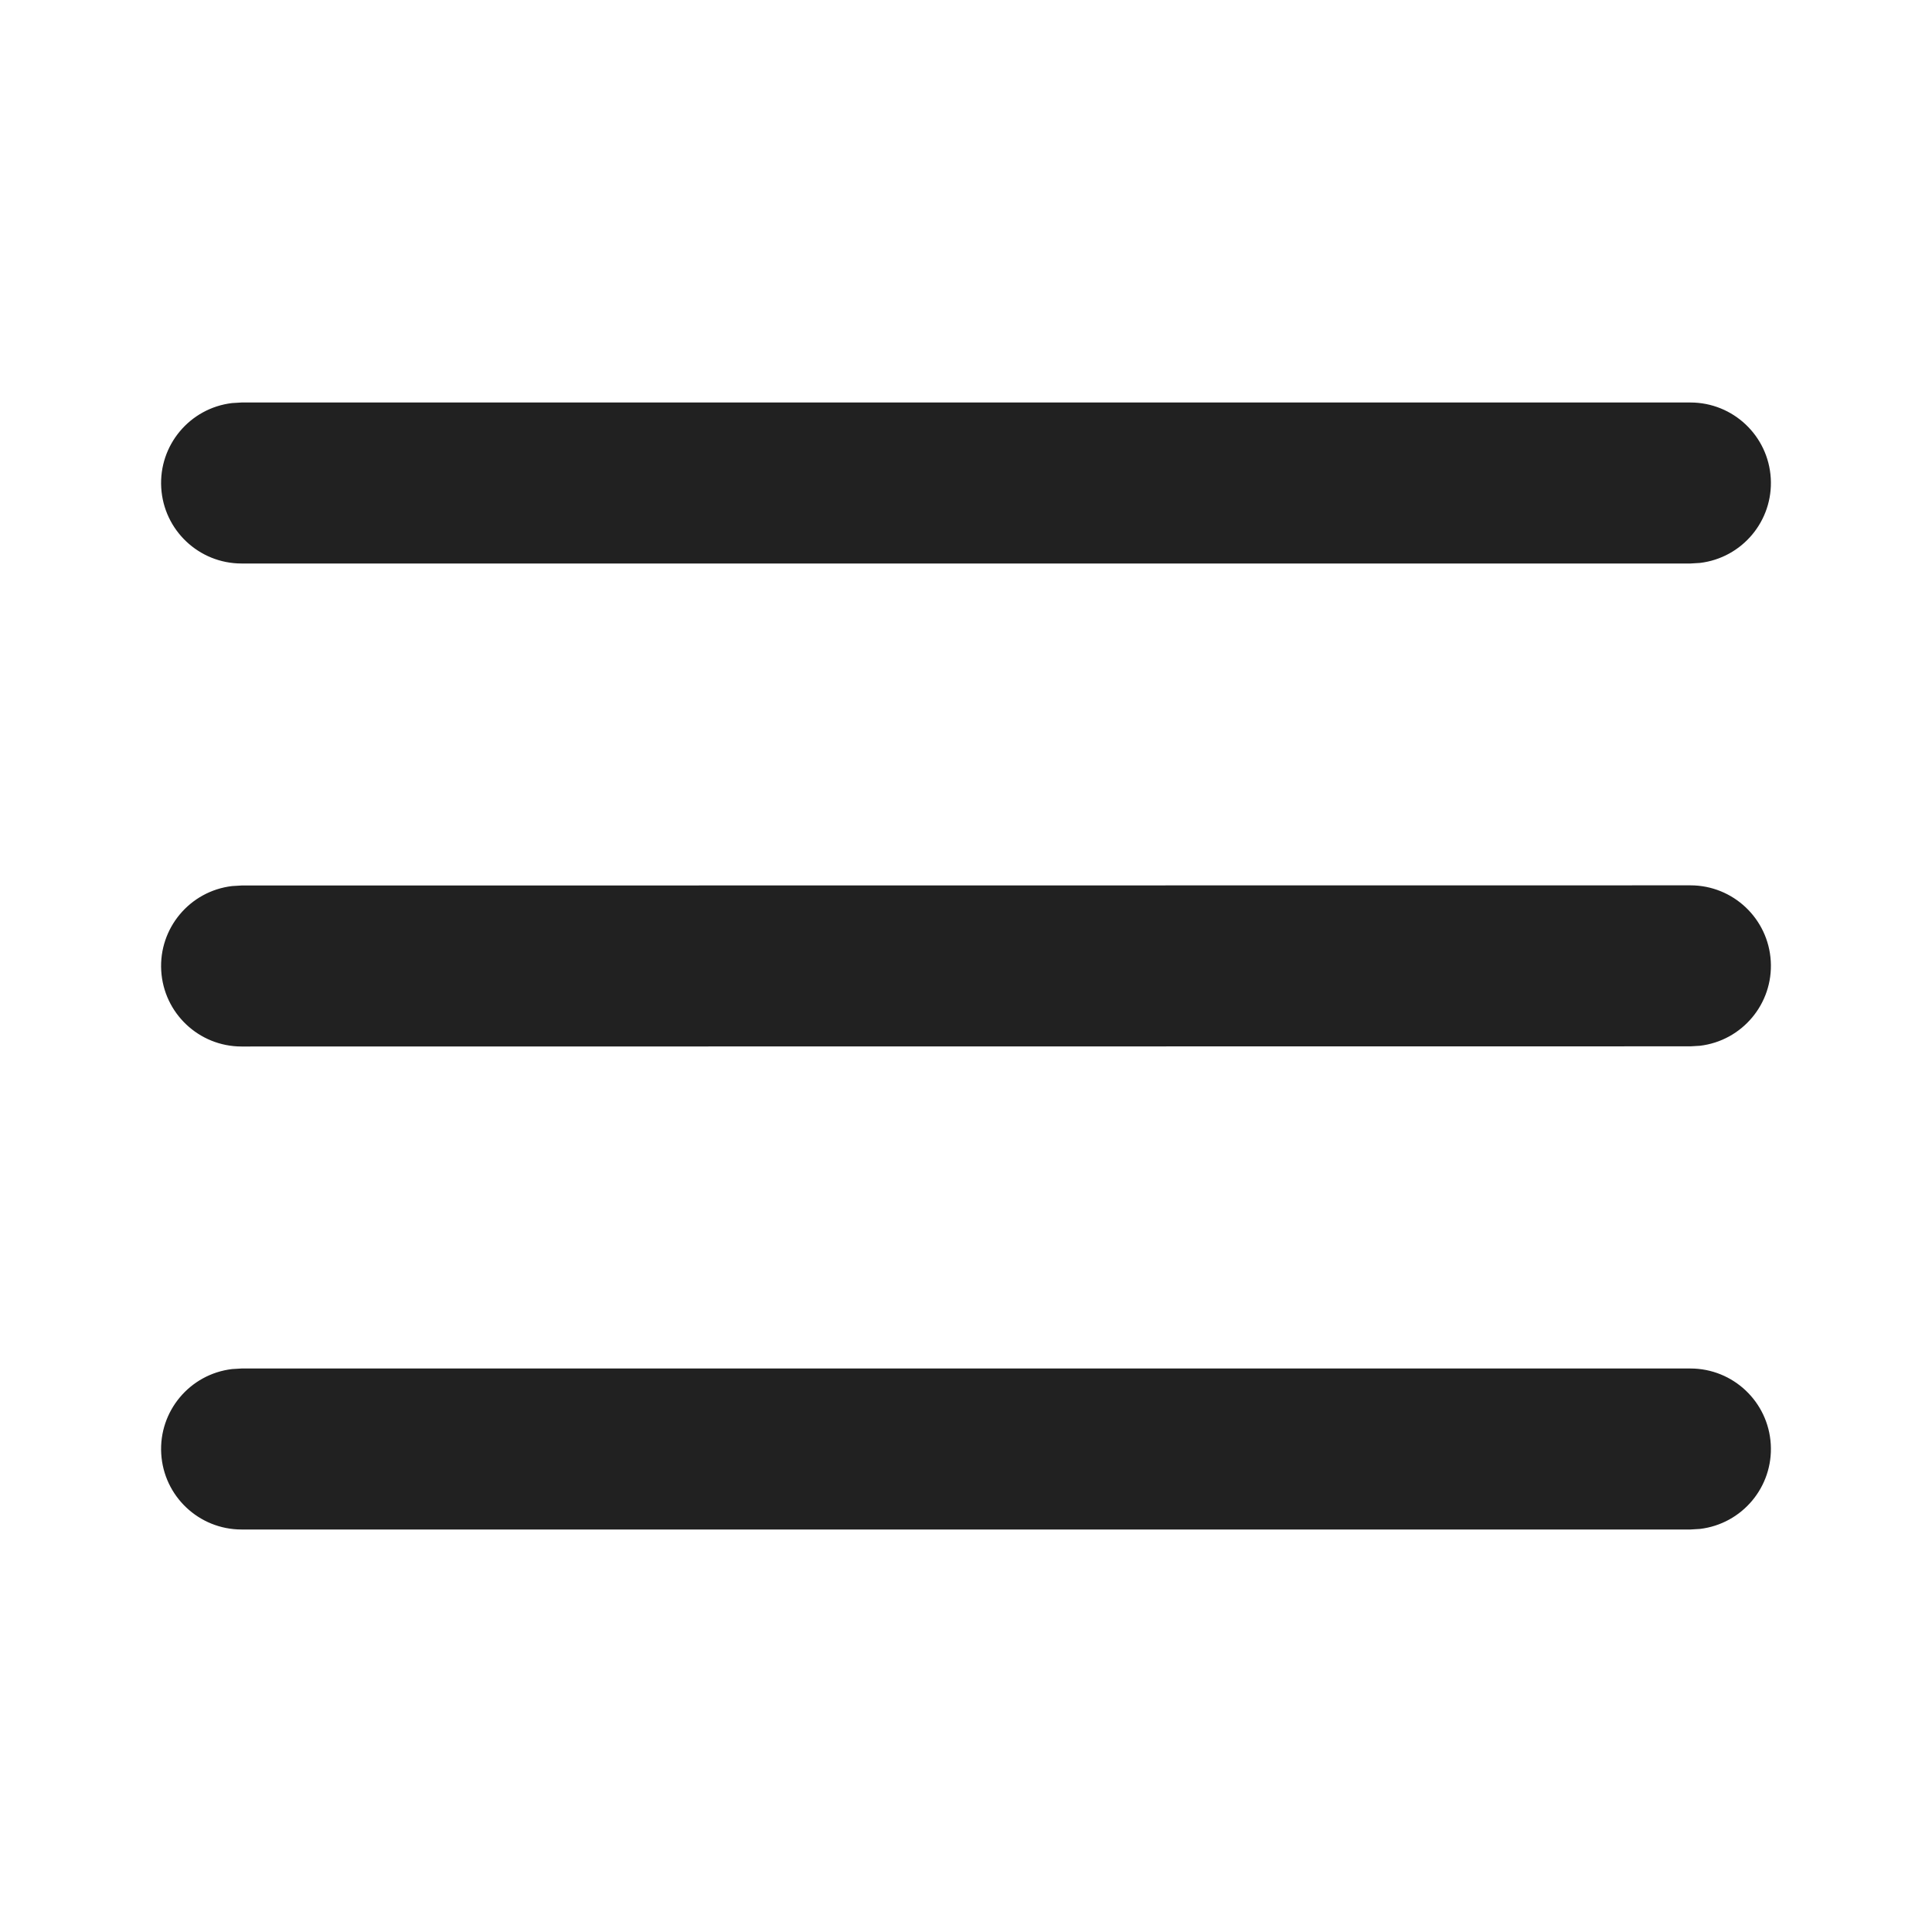
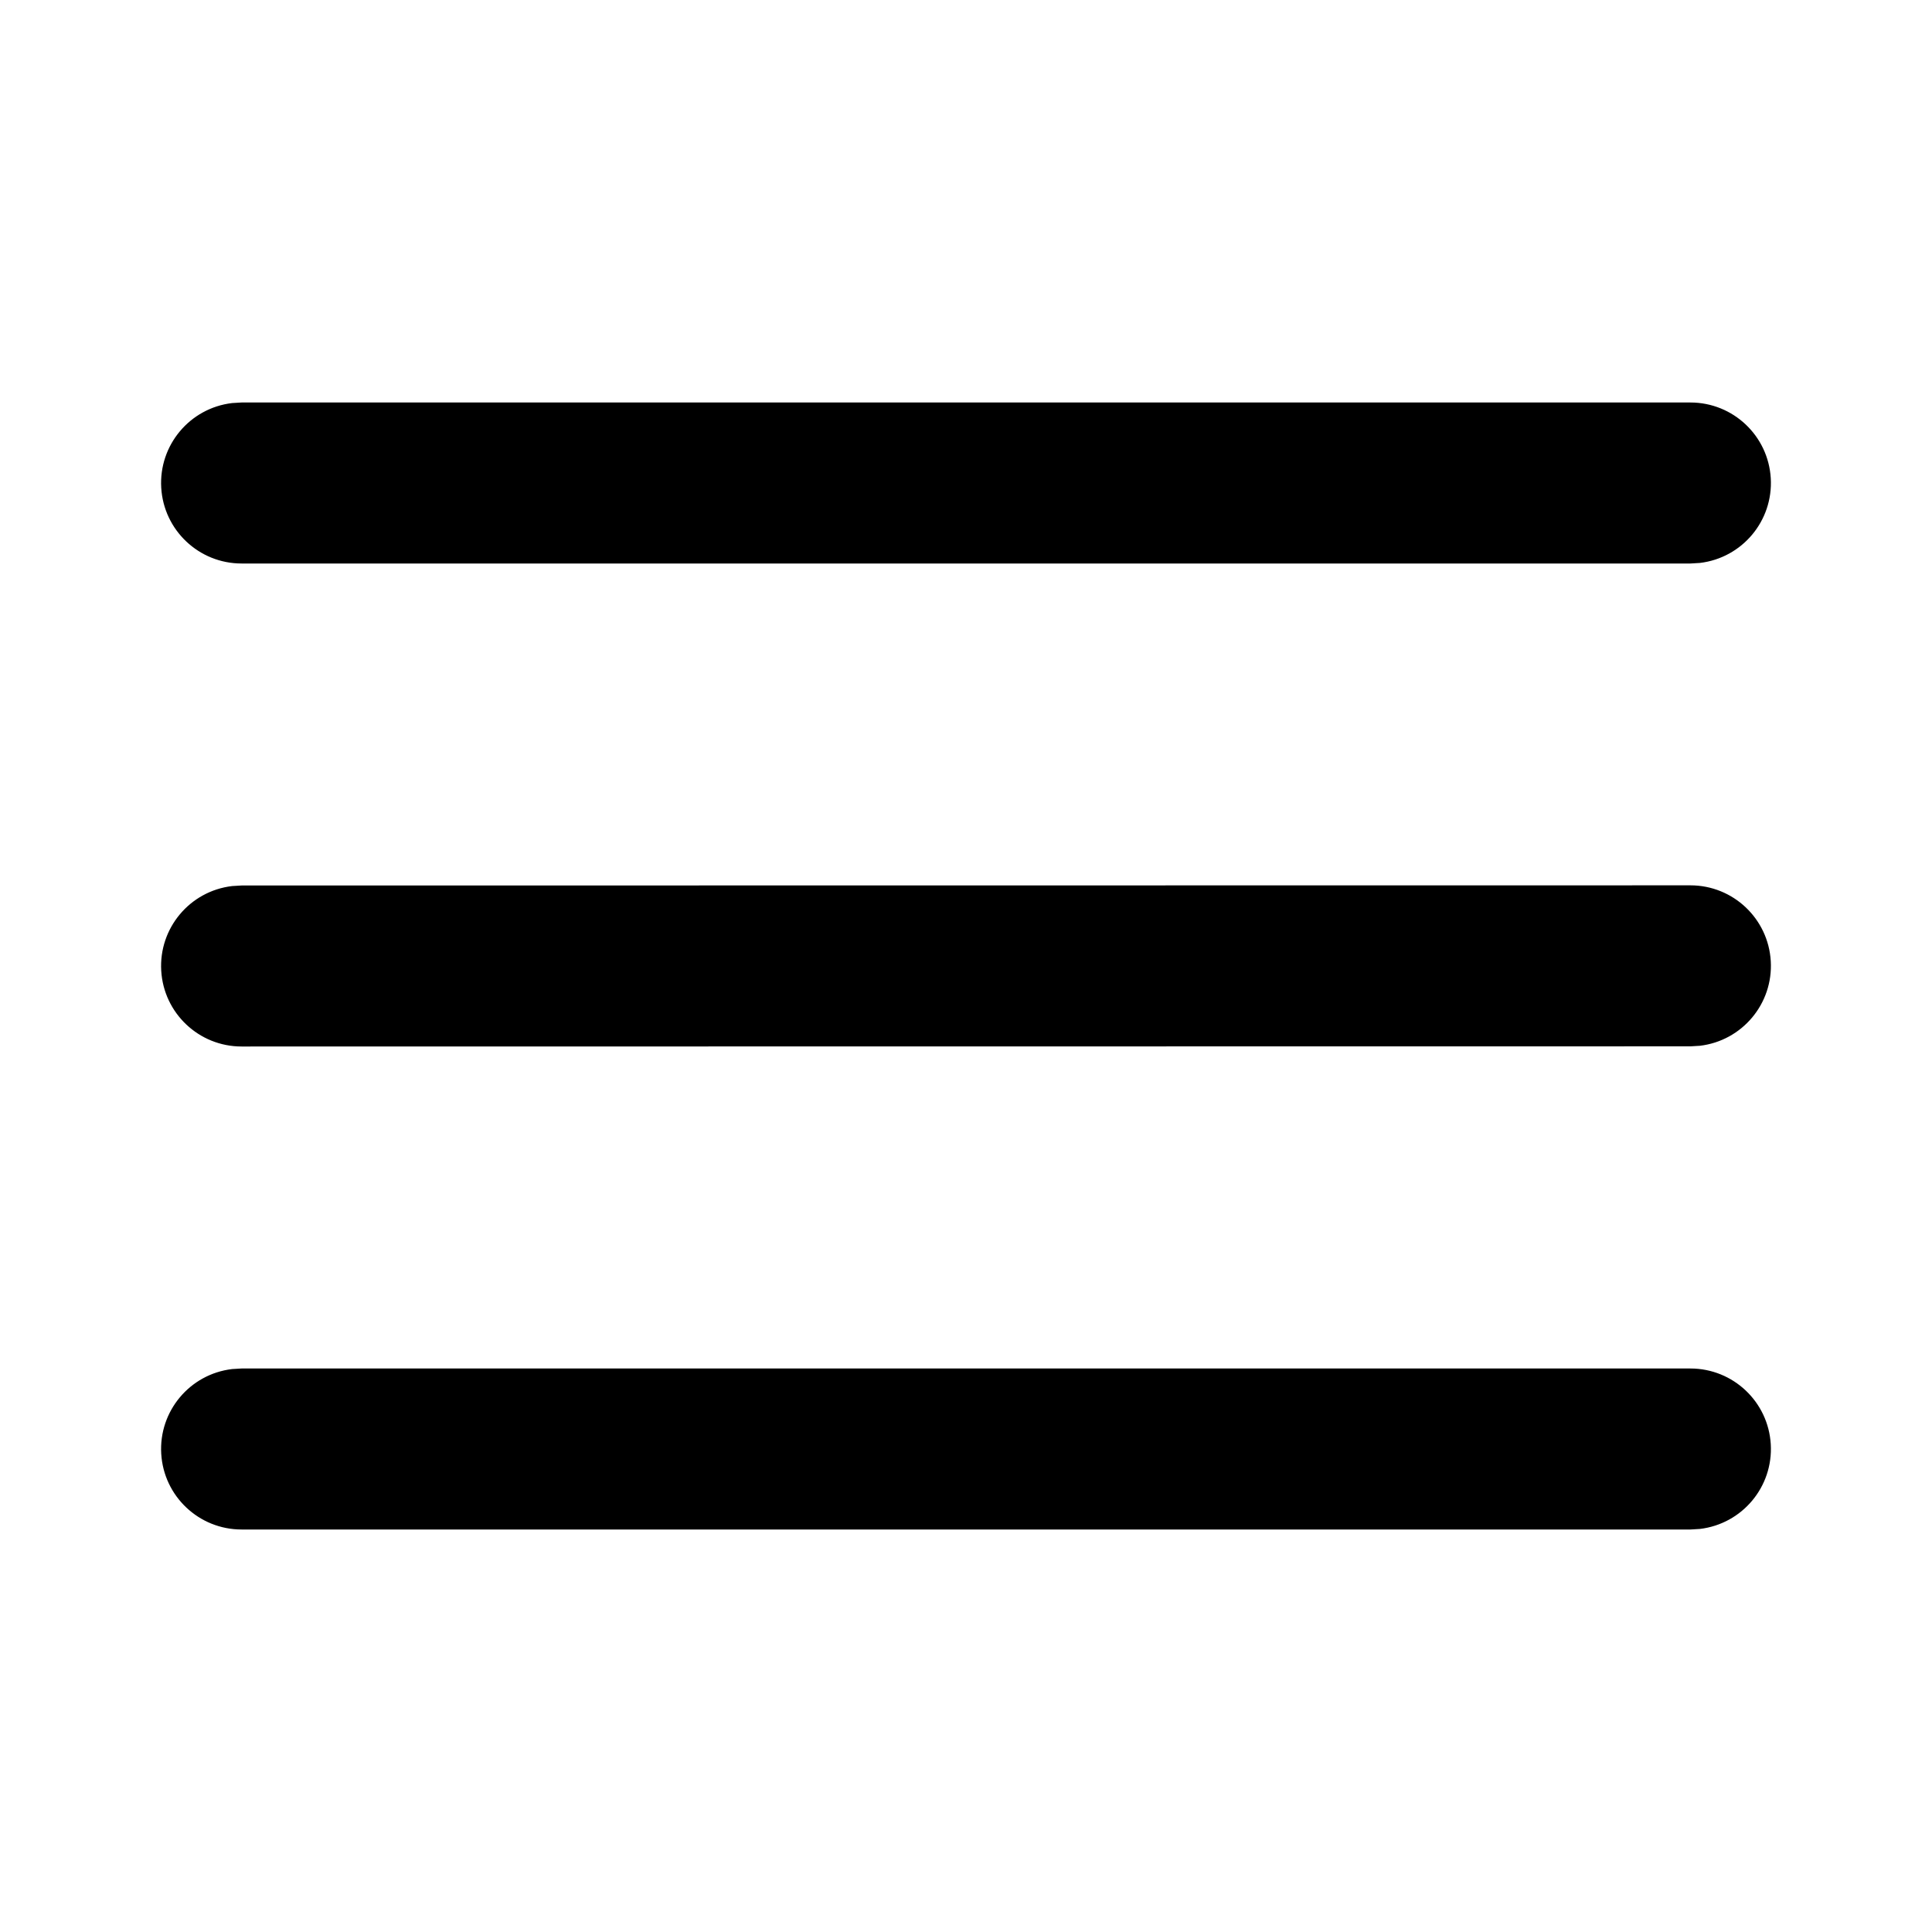
- <svg xmlns="http://www.w3.org/2000/svg" width="24" height="24" fill="none" viewBox="0 0 24 24">
-   <path d="M3 17h18a1 1 0 0 1 .117 1.993L21 19H3a1 1 0 0 1-.117-1.993L3 17h18H3Zm0-6 18-.002a1 1 0 0 1 .117 1.993l-.117.007L3 13a1 1 0 0 1-.117-1.993L3 11l18-.002L3 11Zm0-6h18a1 1 0 0 1 .117 1.993L21 7H3a1 1 0 0 1-.117-1.993L3 5h18H3Z" fill="#212121" />
+ <svg xmlns="http://www.w3.org/2000/svg" fill="currentColor" viewBox="0 0 24 24">
+   <path d="M3 17h18a1 1 0 0 1 .117 1.993L21 19H3a1 1 0 0 1-.117-1.993L3 17h18H3Zm0-6 18-.002a1 1 0 0 1 .117 1.993l-.117.007L3 13a1 1 0 0 1-.117-1.993L3 11l18-.002L3 11Zm0-6h18a1 1 0 0 1 .117 1.993L21 7H3a1 1 0 0 1-.117-1.993L3 5h18H3Z" />
</svg>
